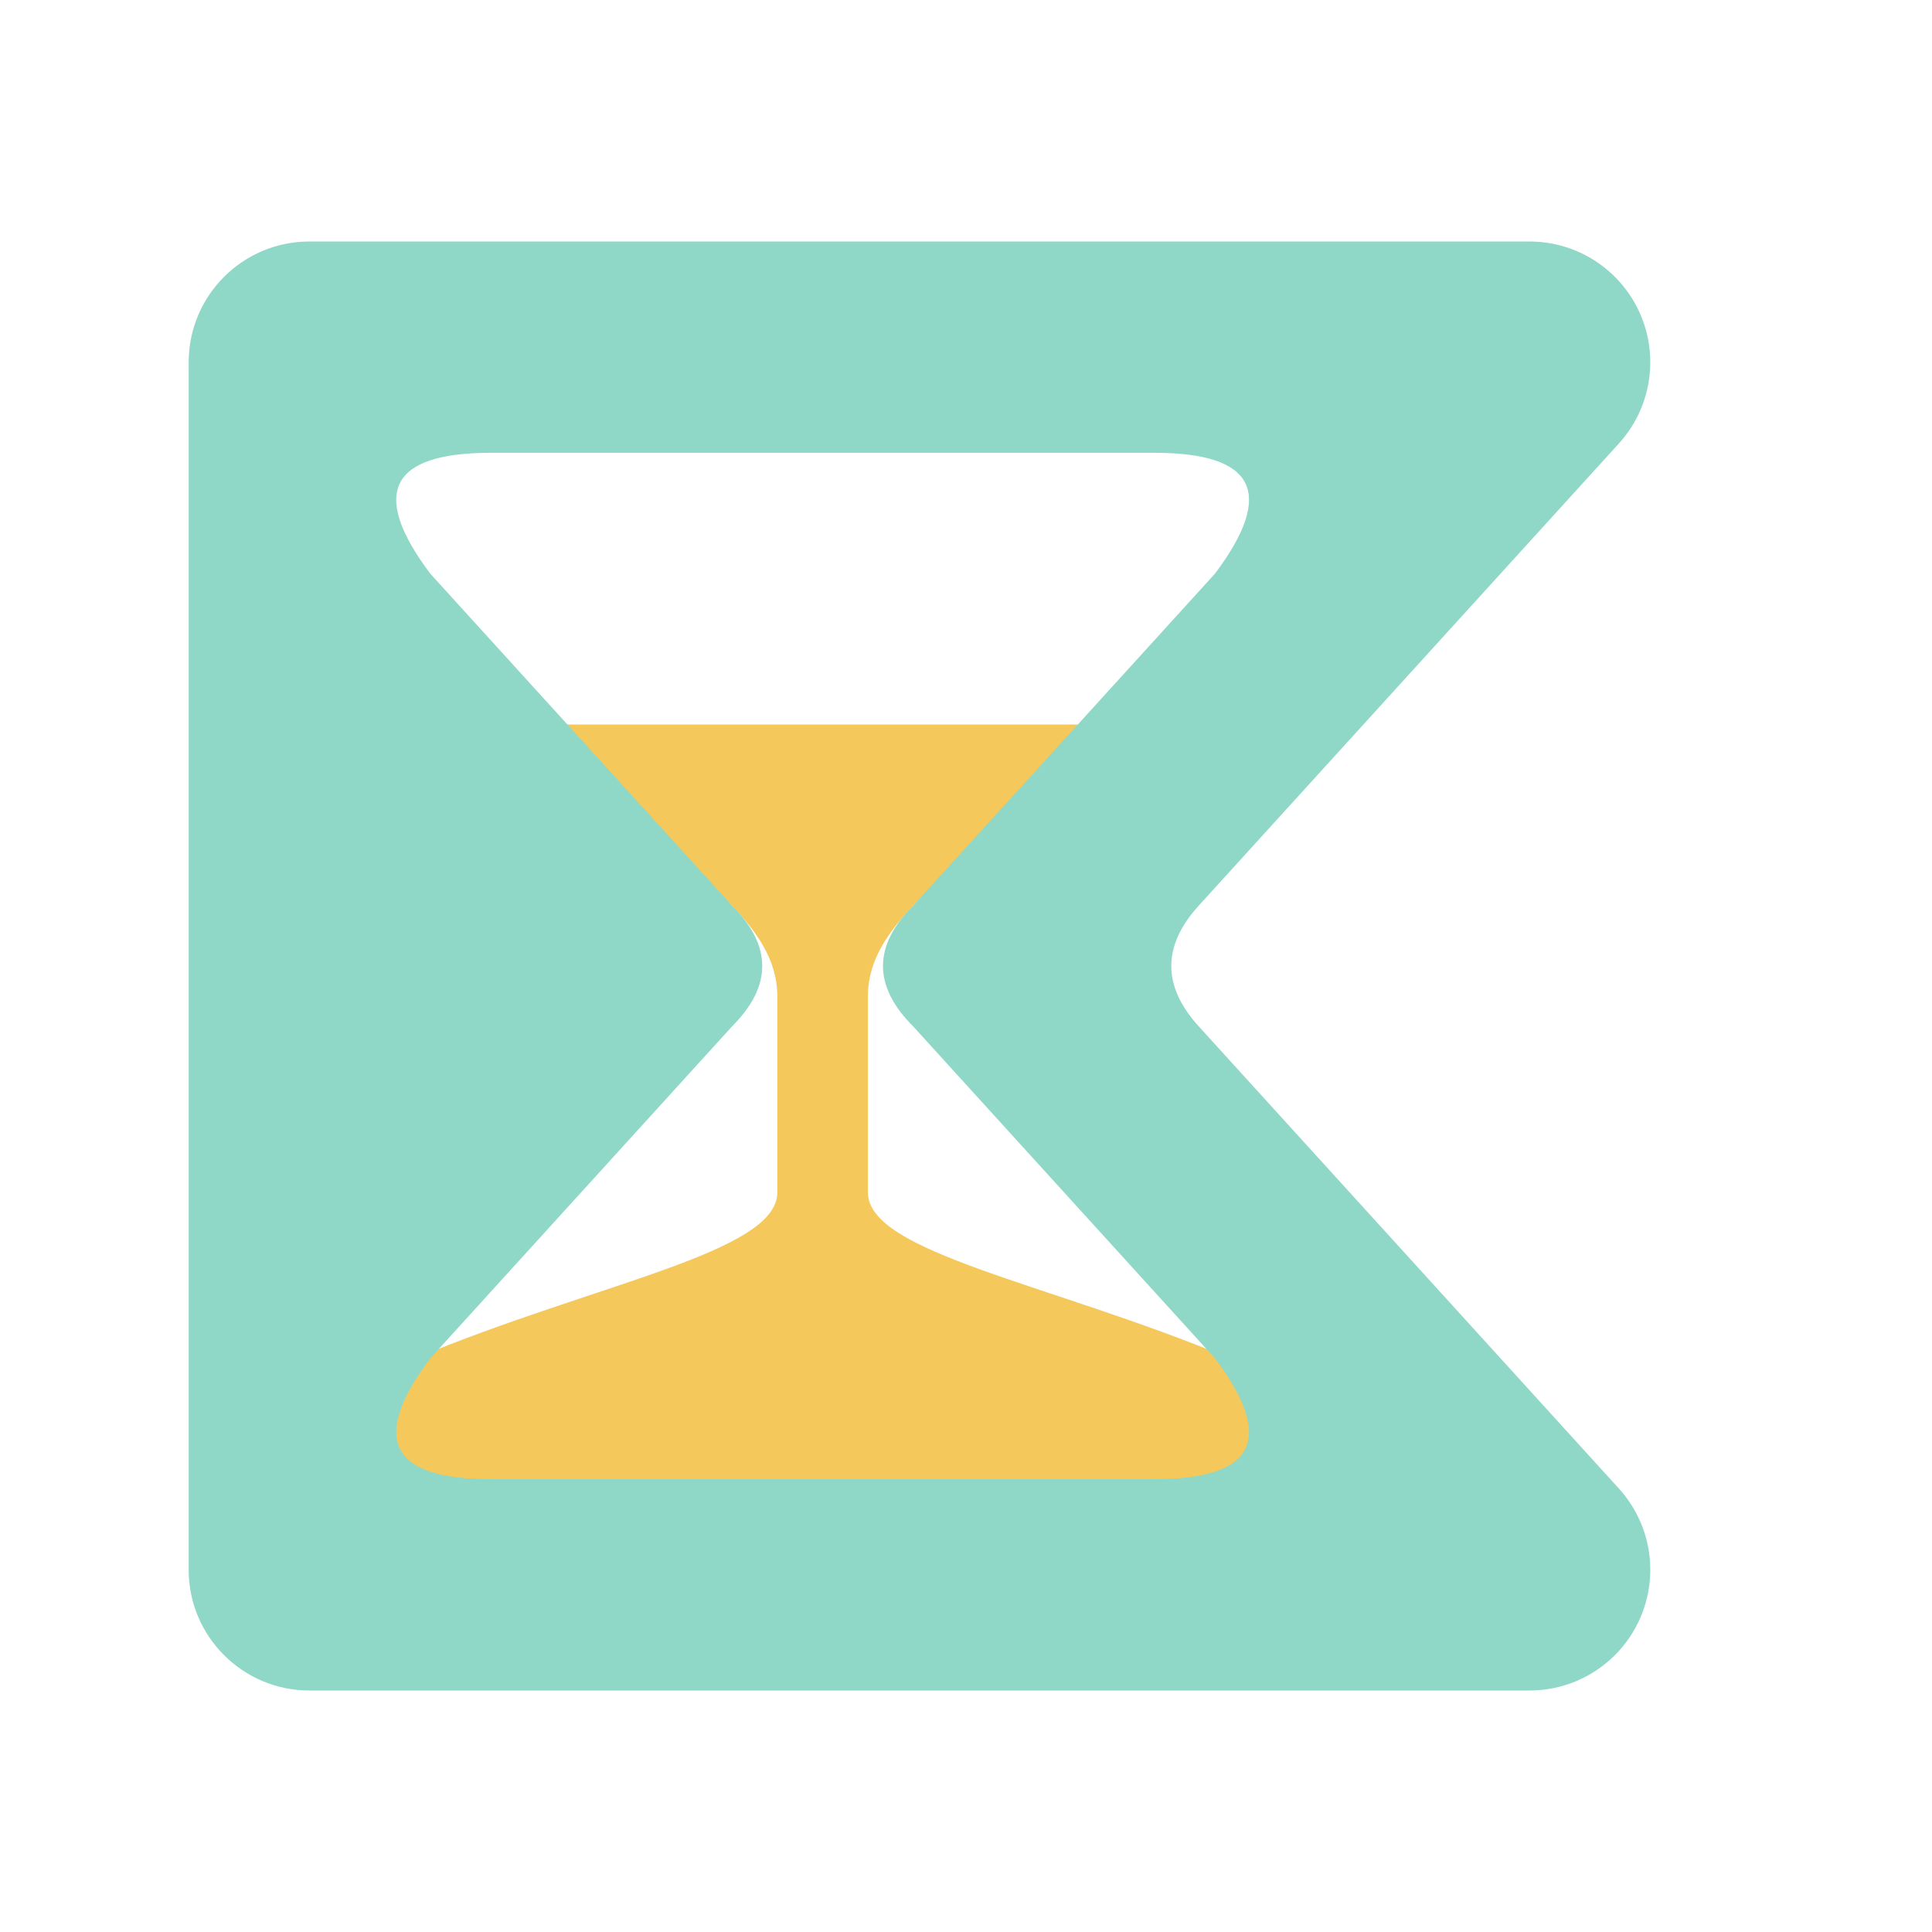
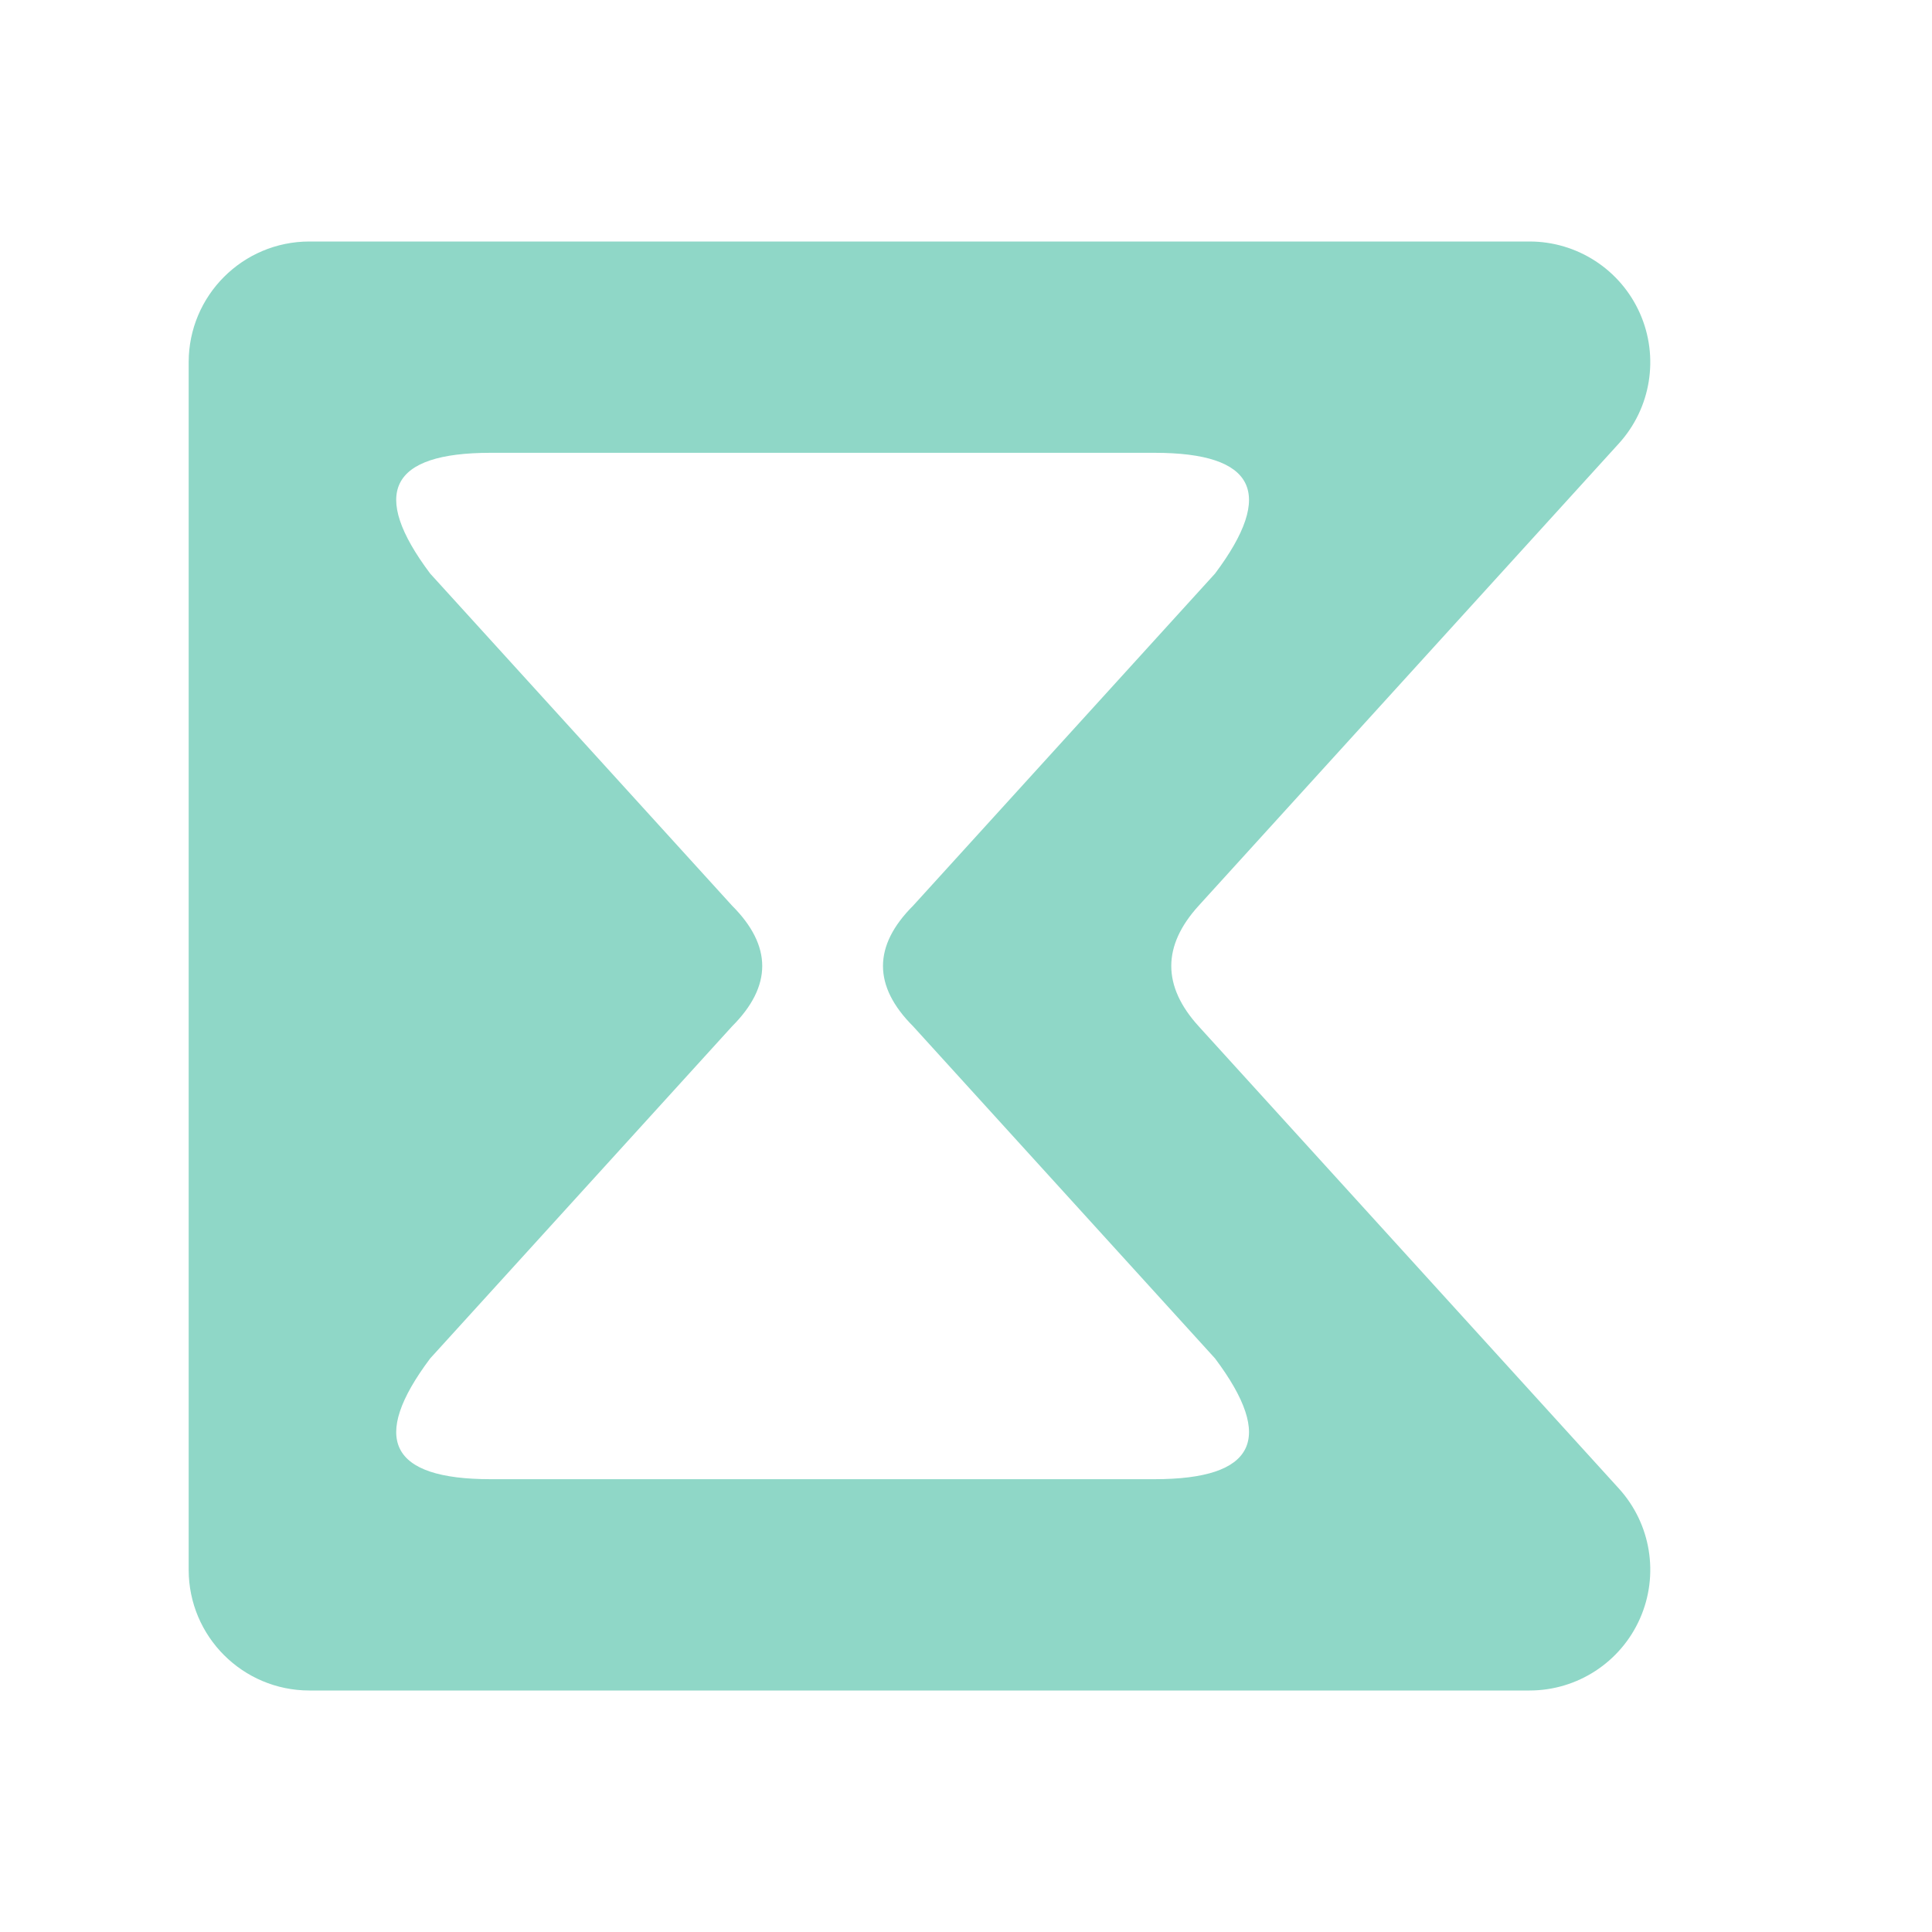
<svg xmlns="http://www.w3.org/2000/svg" viewBox="0 0 128 128">
-   <path transform="translate(-3.5 0)" fill="#F4C85B" d="M40 48H76L64 60C62.5 61.6 61 63.5 61 66V79C61 83 73 85 85 90Q92 99 80 99H36Q24 99 31 90C43 85 55 83 55 79V66C55 63.5 53.5 61.6 52 60Z" />
  <path transform="translate(-3.5 0)" fill="#8FD7C7" fill-rule="evenodd" d="M24 16H104.836A8 8 0 0 1 110.755 29.381L82.92 60Q79.28 64 82.92 68L110.755 98.619A8 8 0 0 1 104.836 112H24A8 8 0 0 1 16 104V24A8 8 0 0 1 24 16Z M36 30H80Q90 30 84 38L64 60Q60 64 64 68L84 90Q90 98 80 98H36Q26 98 32 90L52 68Q56 64 52 60L32 38Q26 30 36 30Z" />
</svg>
